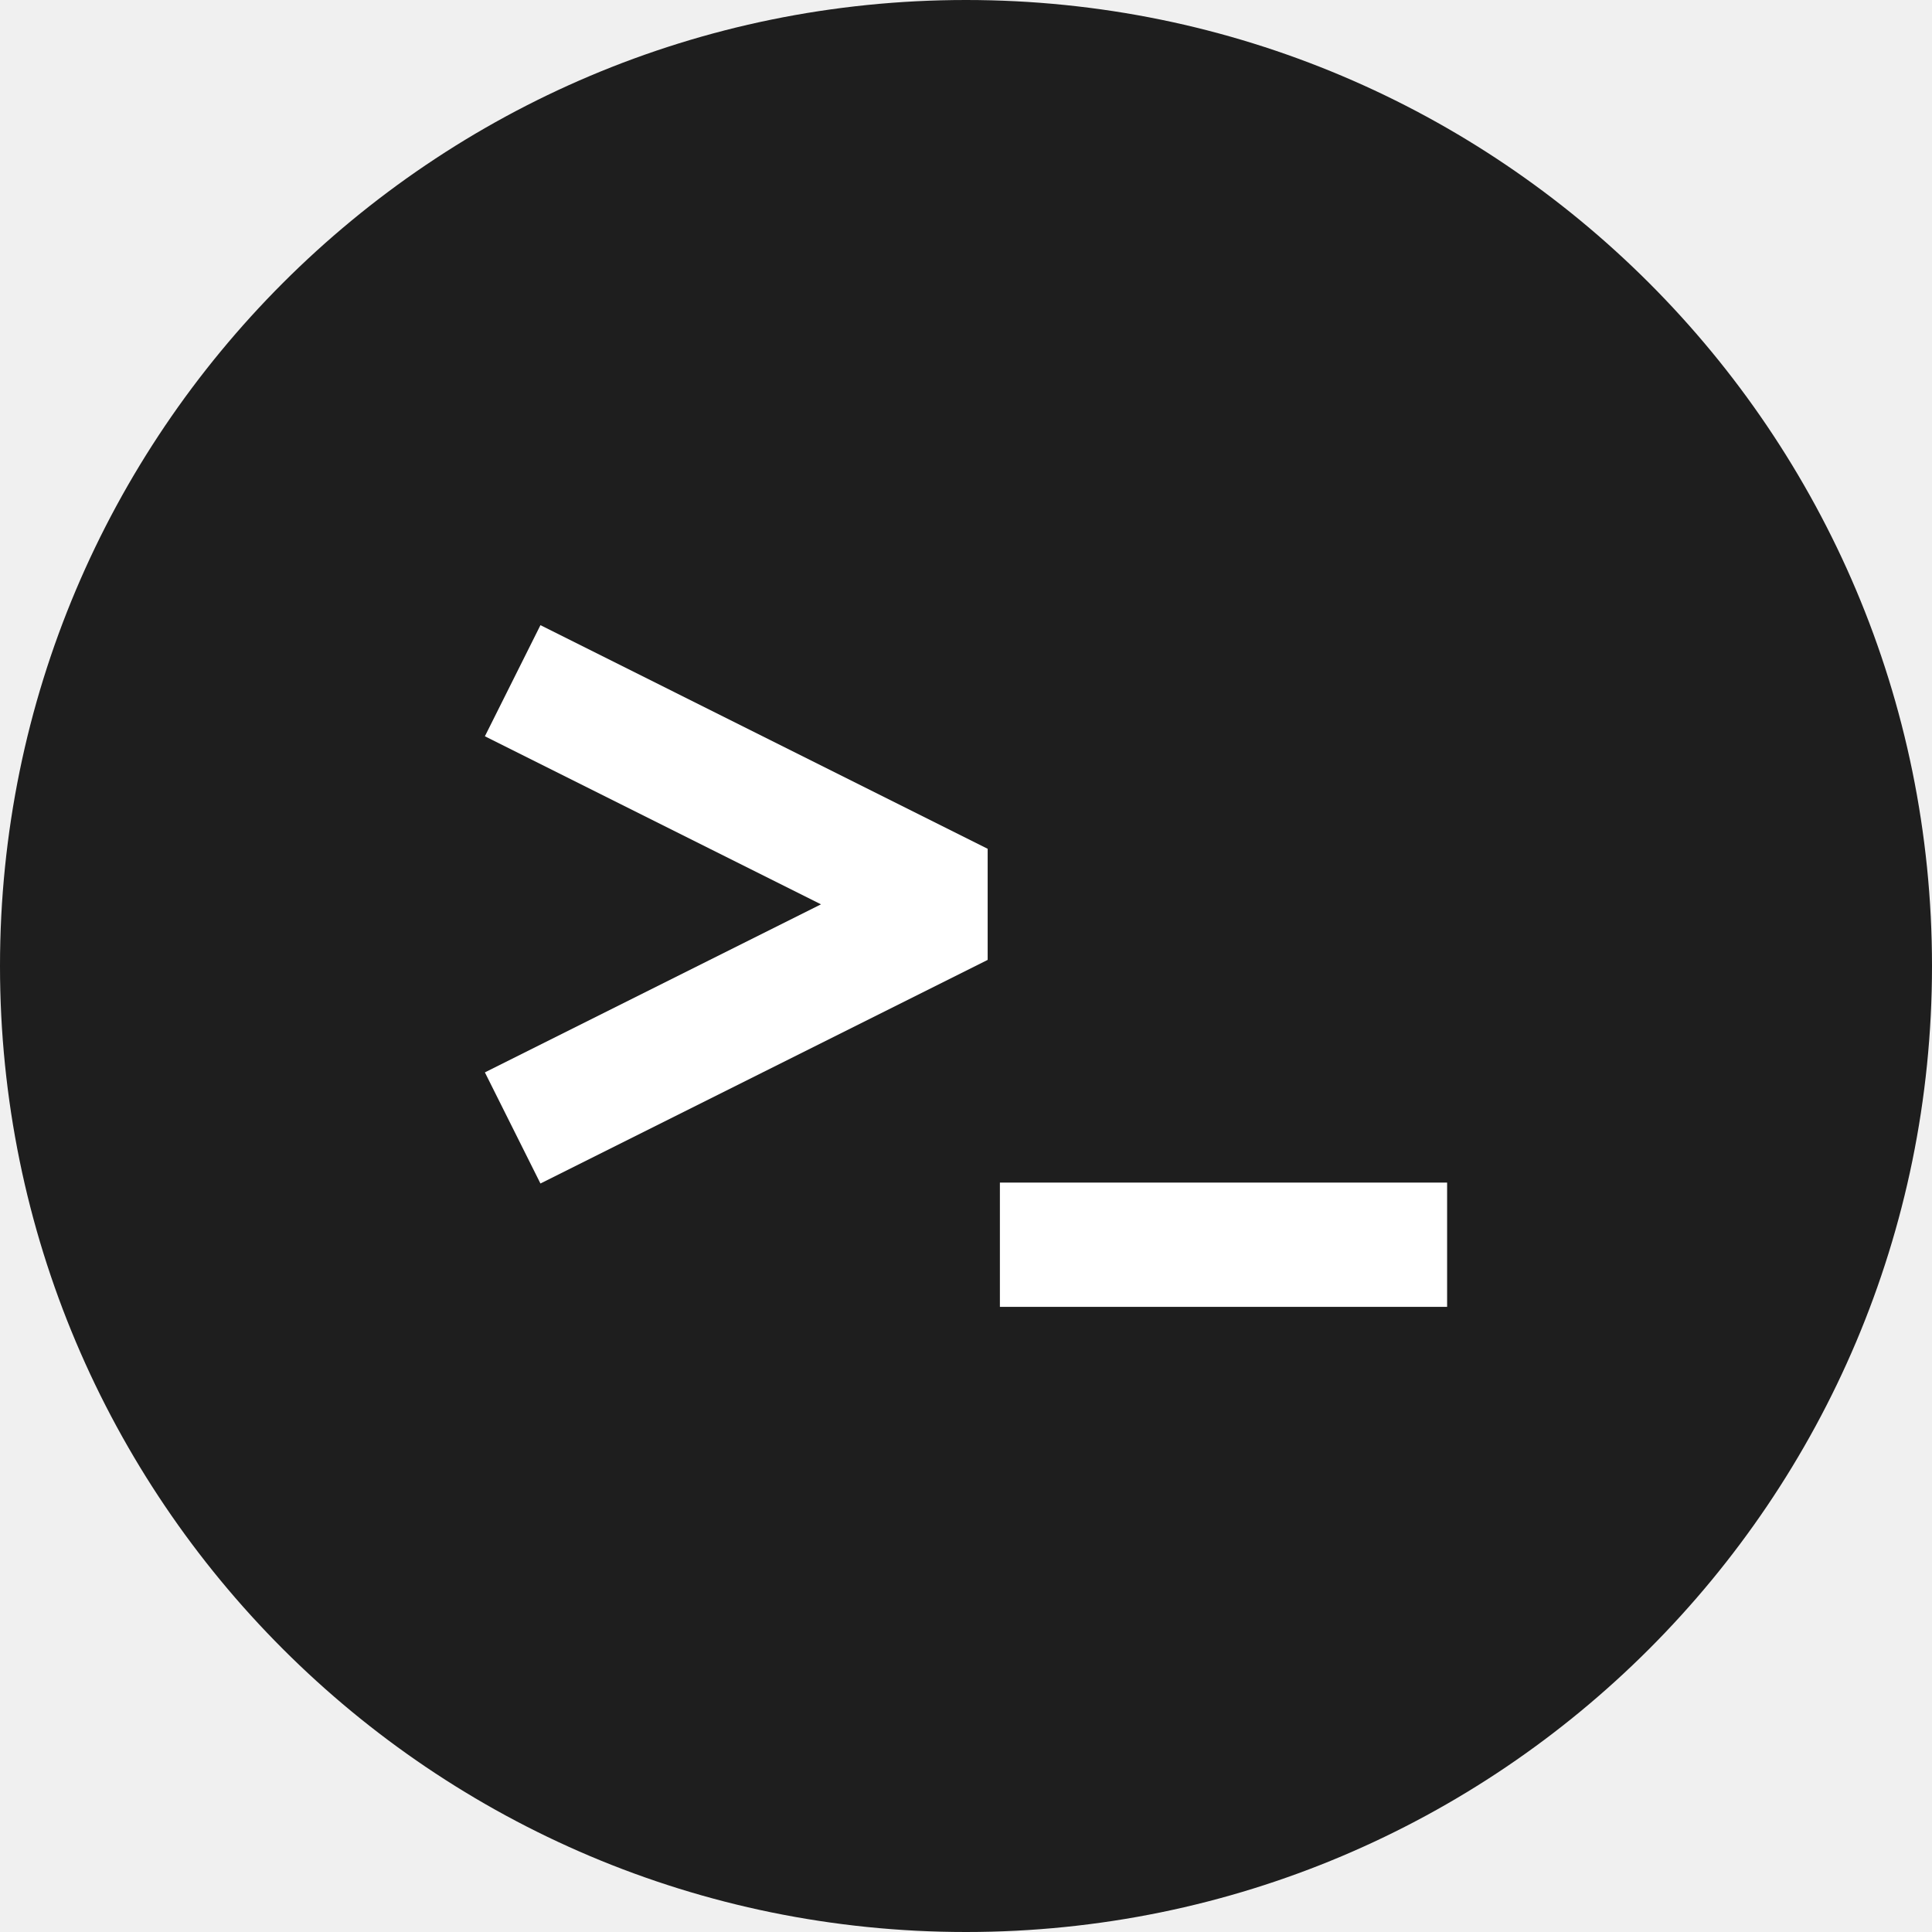
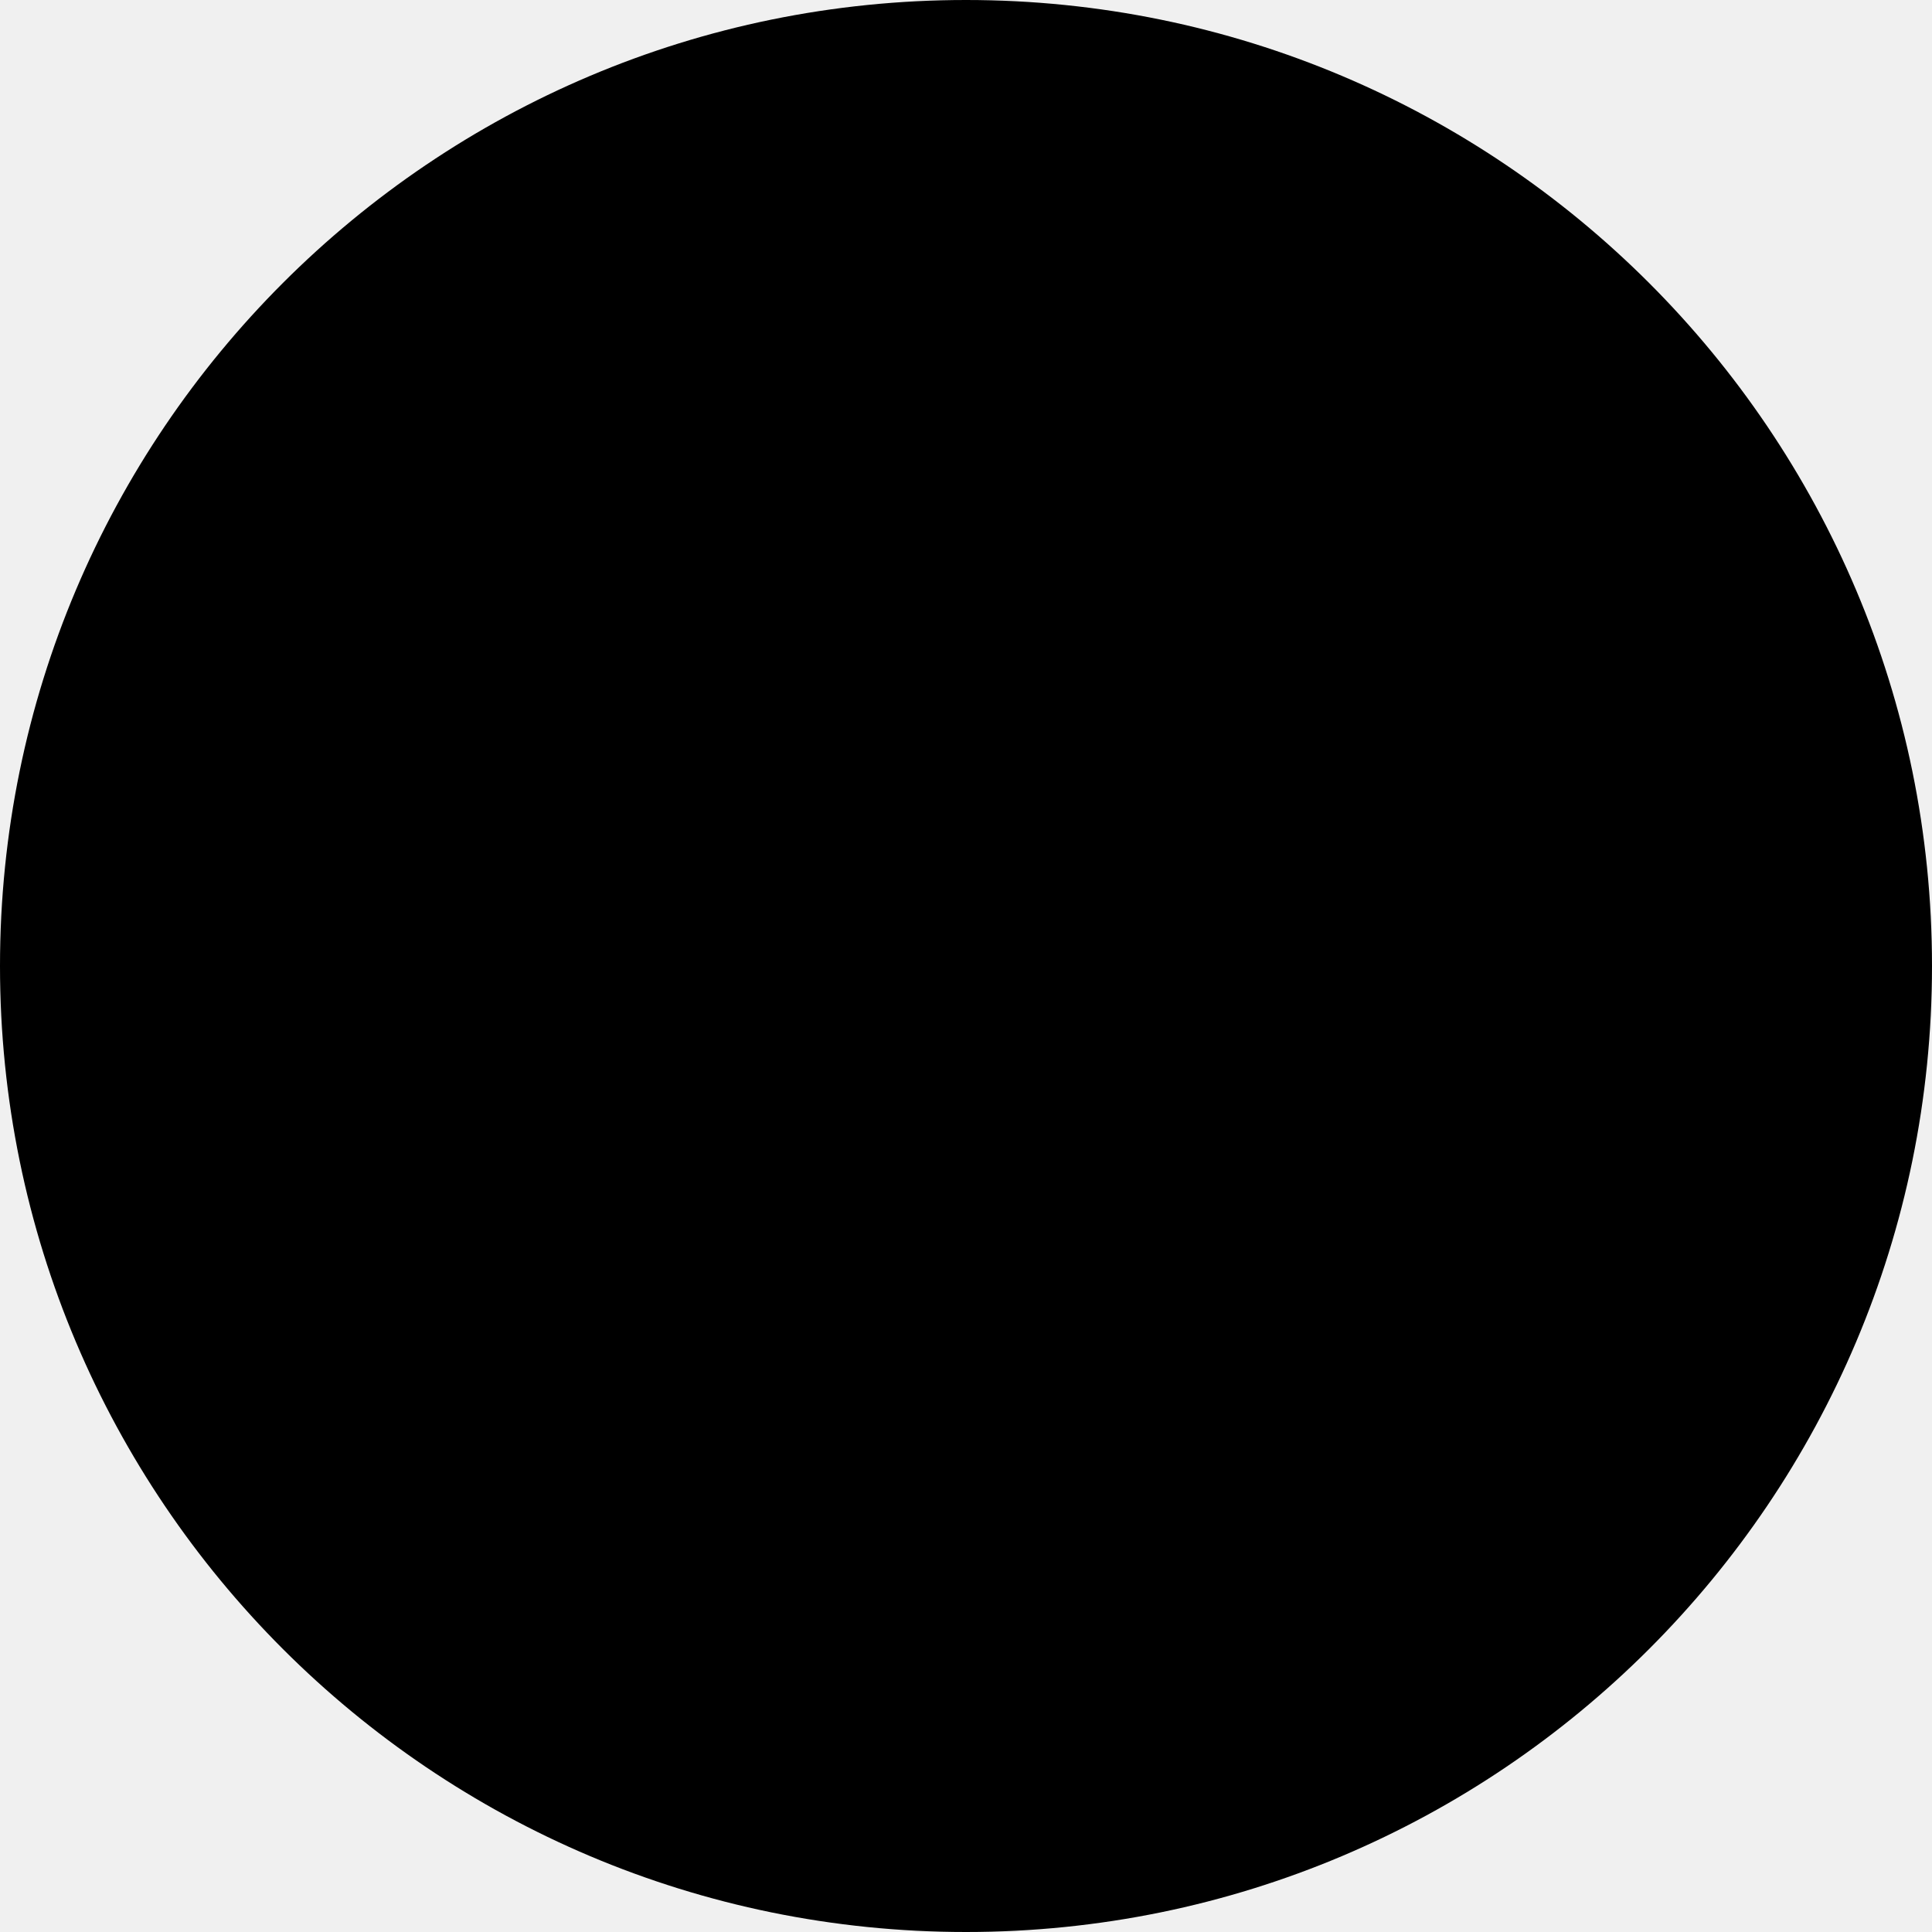
<svg xmlns="http://www.w3.org/2000/svg" width="512" height="512">
-   <circle fill="#1E1E1E" cx="256" cy="256" r="256" />
-   <path fill="#FFF" d="M143.223 313.641L128.5 284.194l89.072-44.536-89.072-44.536 14.723-29.446 118.517 59.259v29.446zM264.982 313.403H383.5v32.922H264.982z" />
+   <circle fill="{{bg}}" cx="256" cy="256" r="256" />
+   <path fill="{{fg}}" d="M143.223 313.641L128.5 284.194l89.072-44.536-89.072-44.536 14.723-29.446 118.517 59.259v29.446zM264.982 313.403H383.5v32.922H264.982z" />
</svg>
